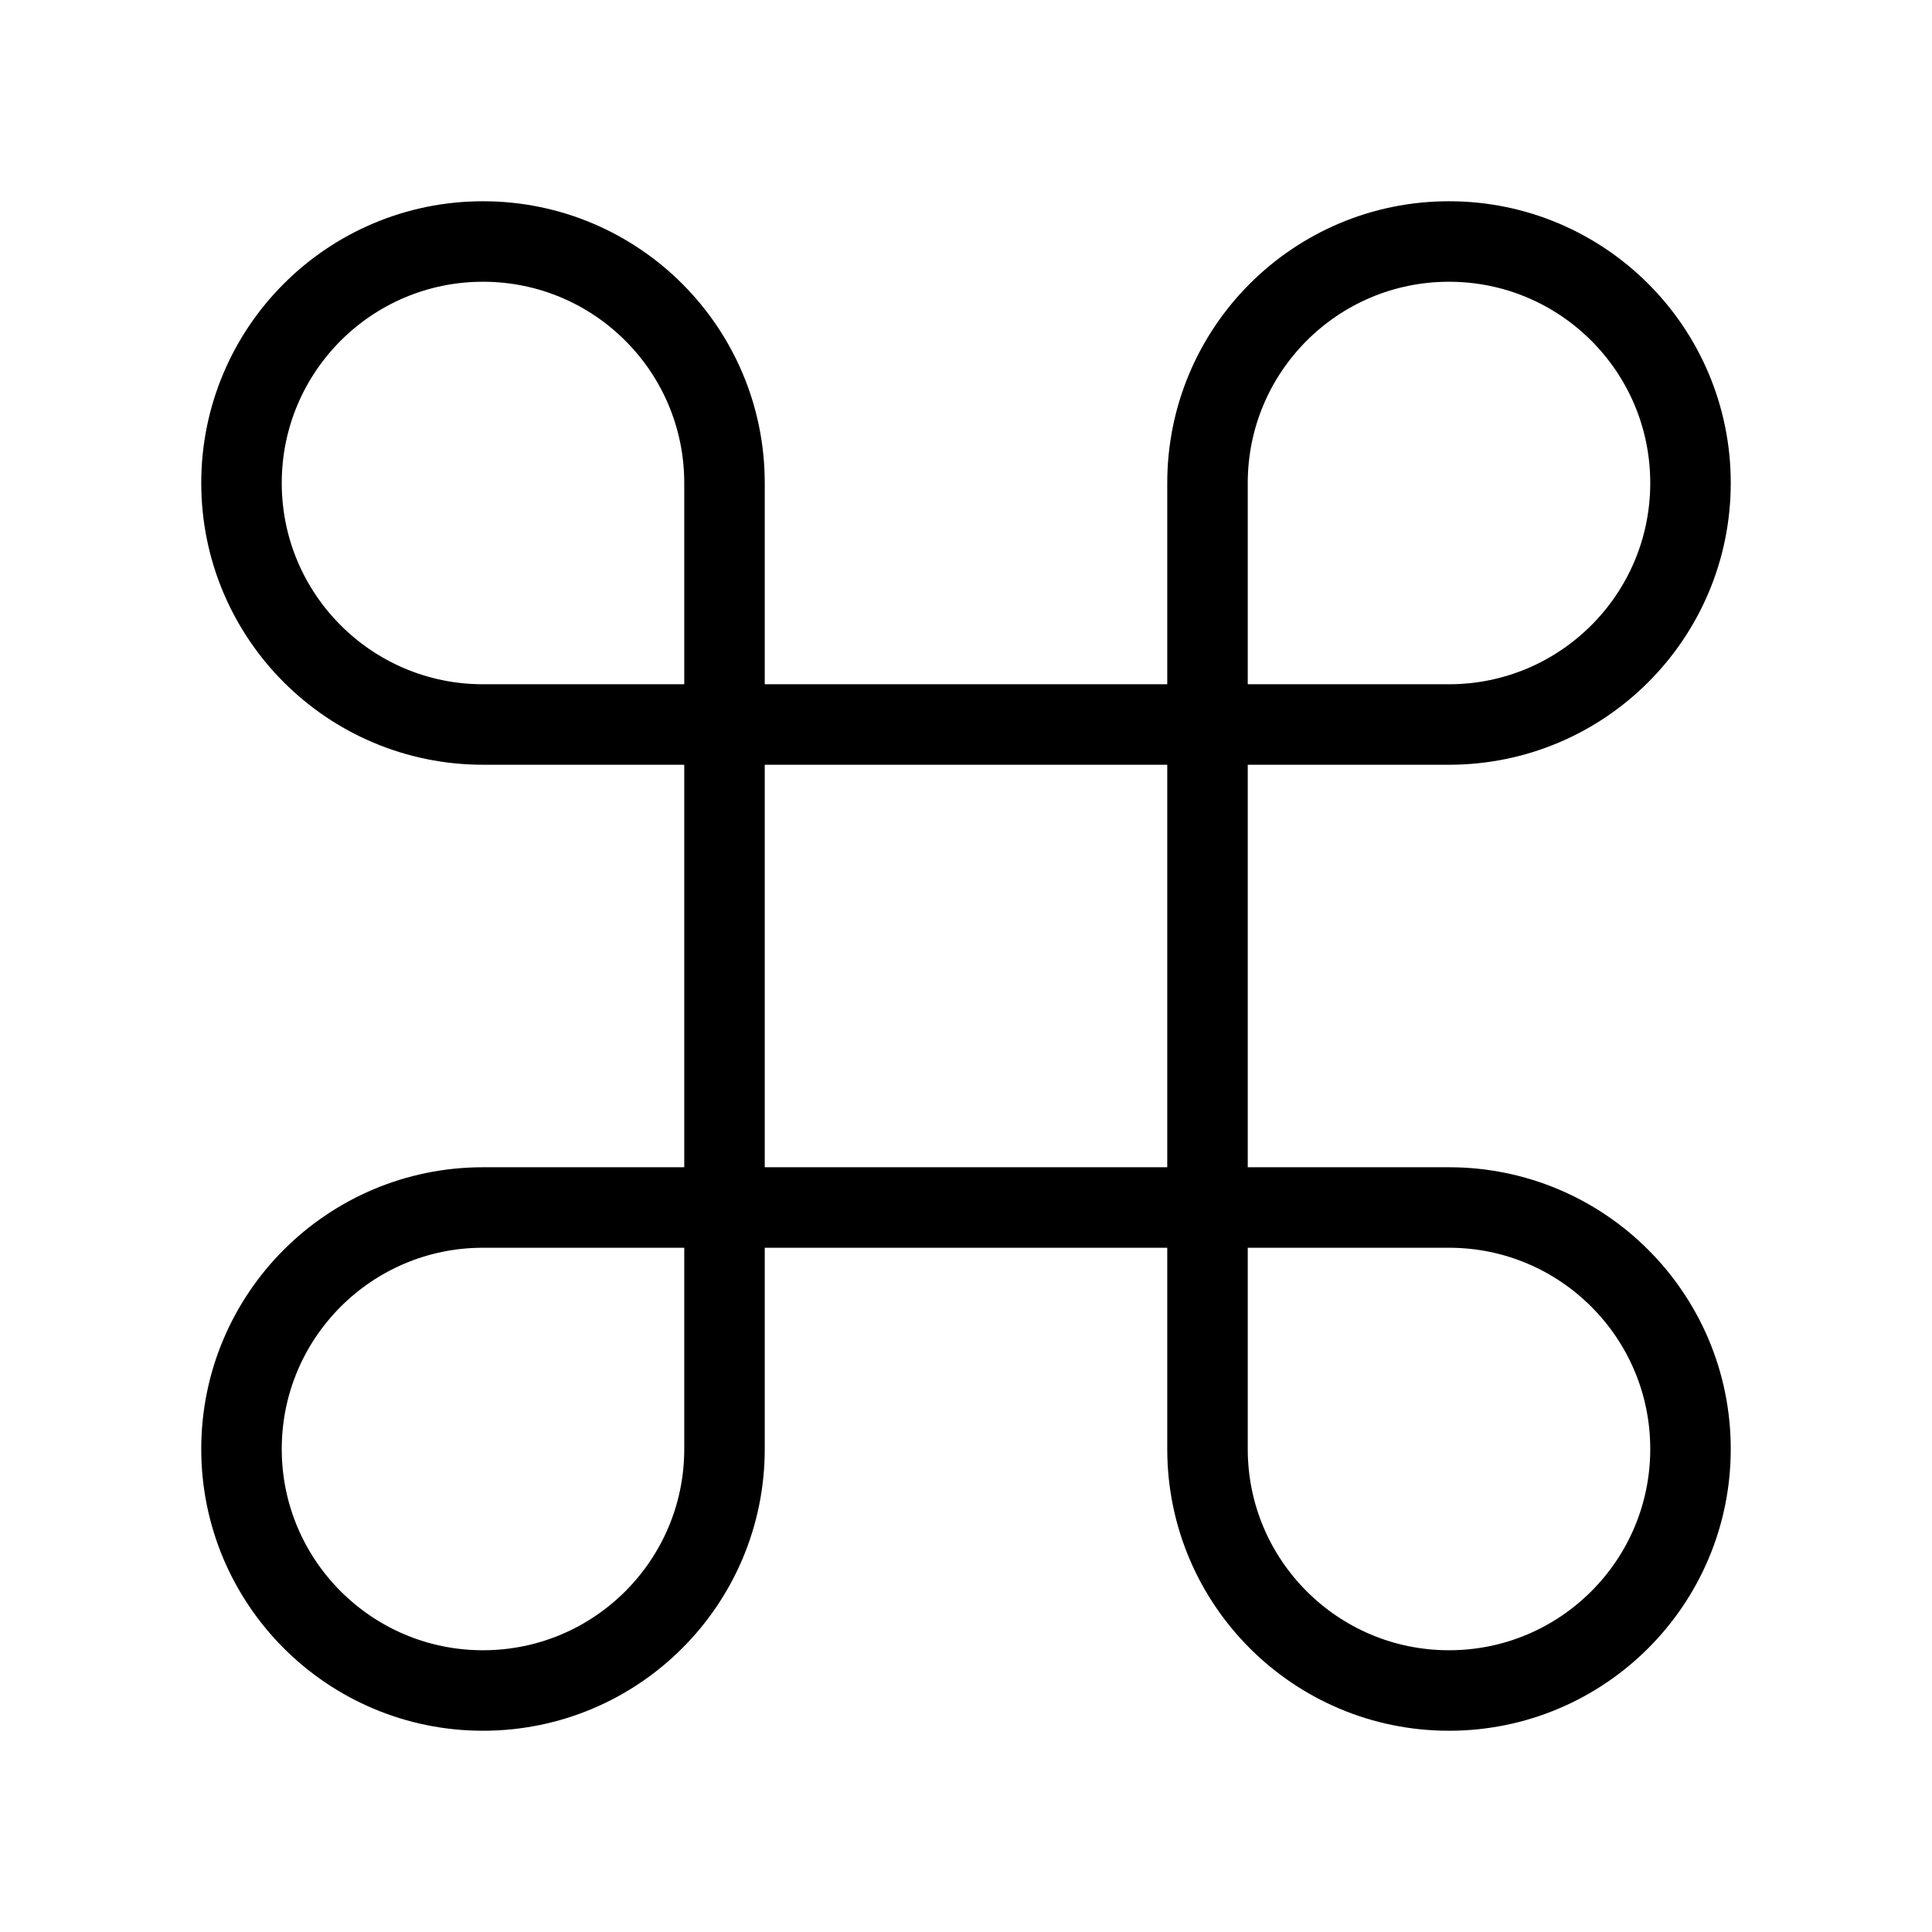
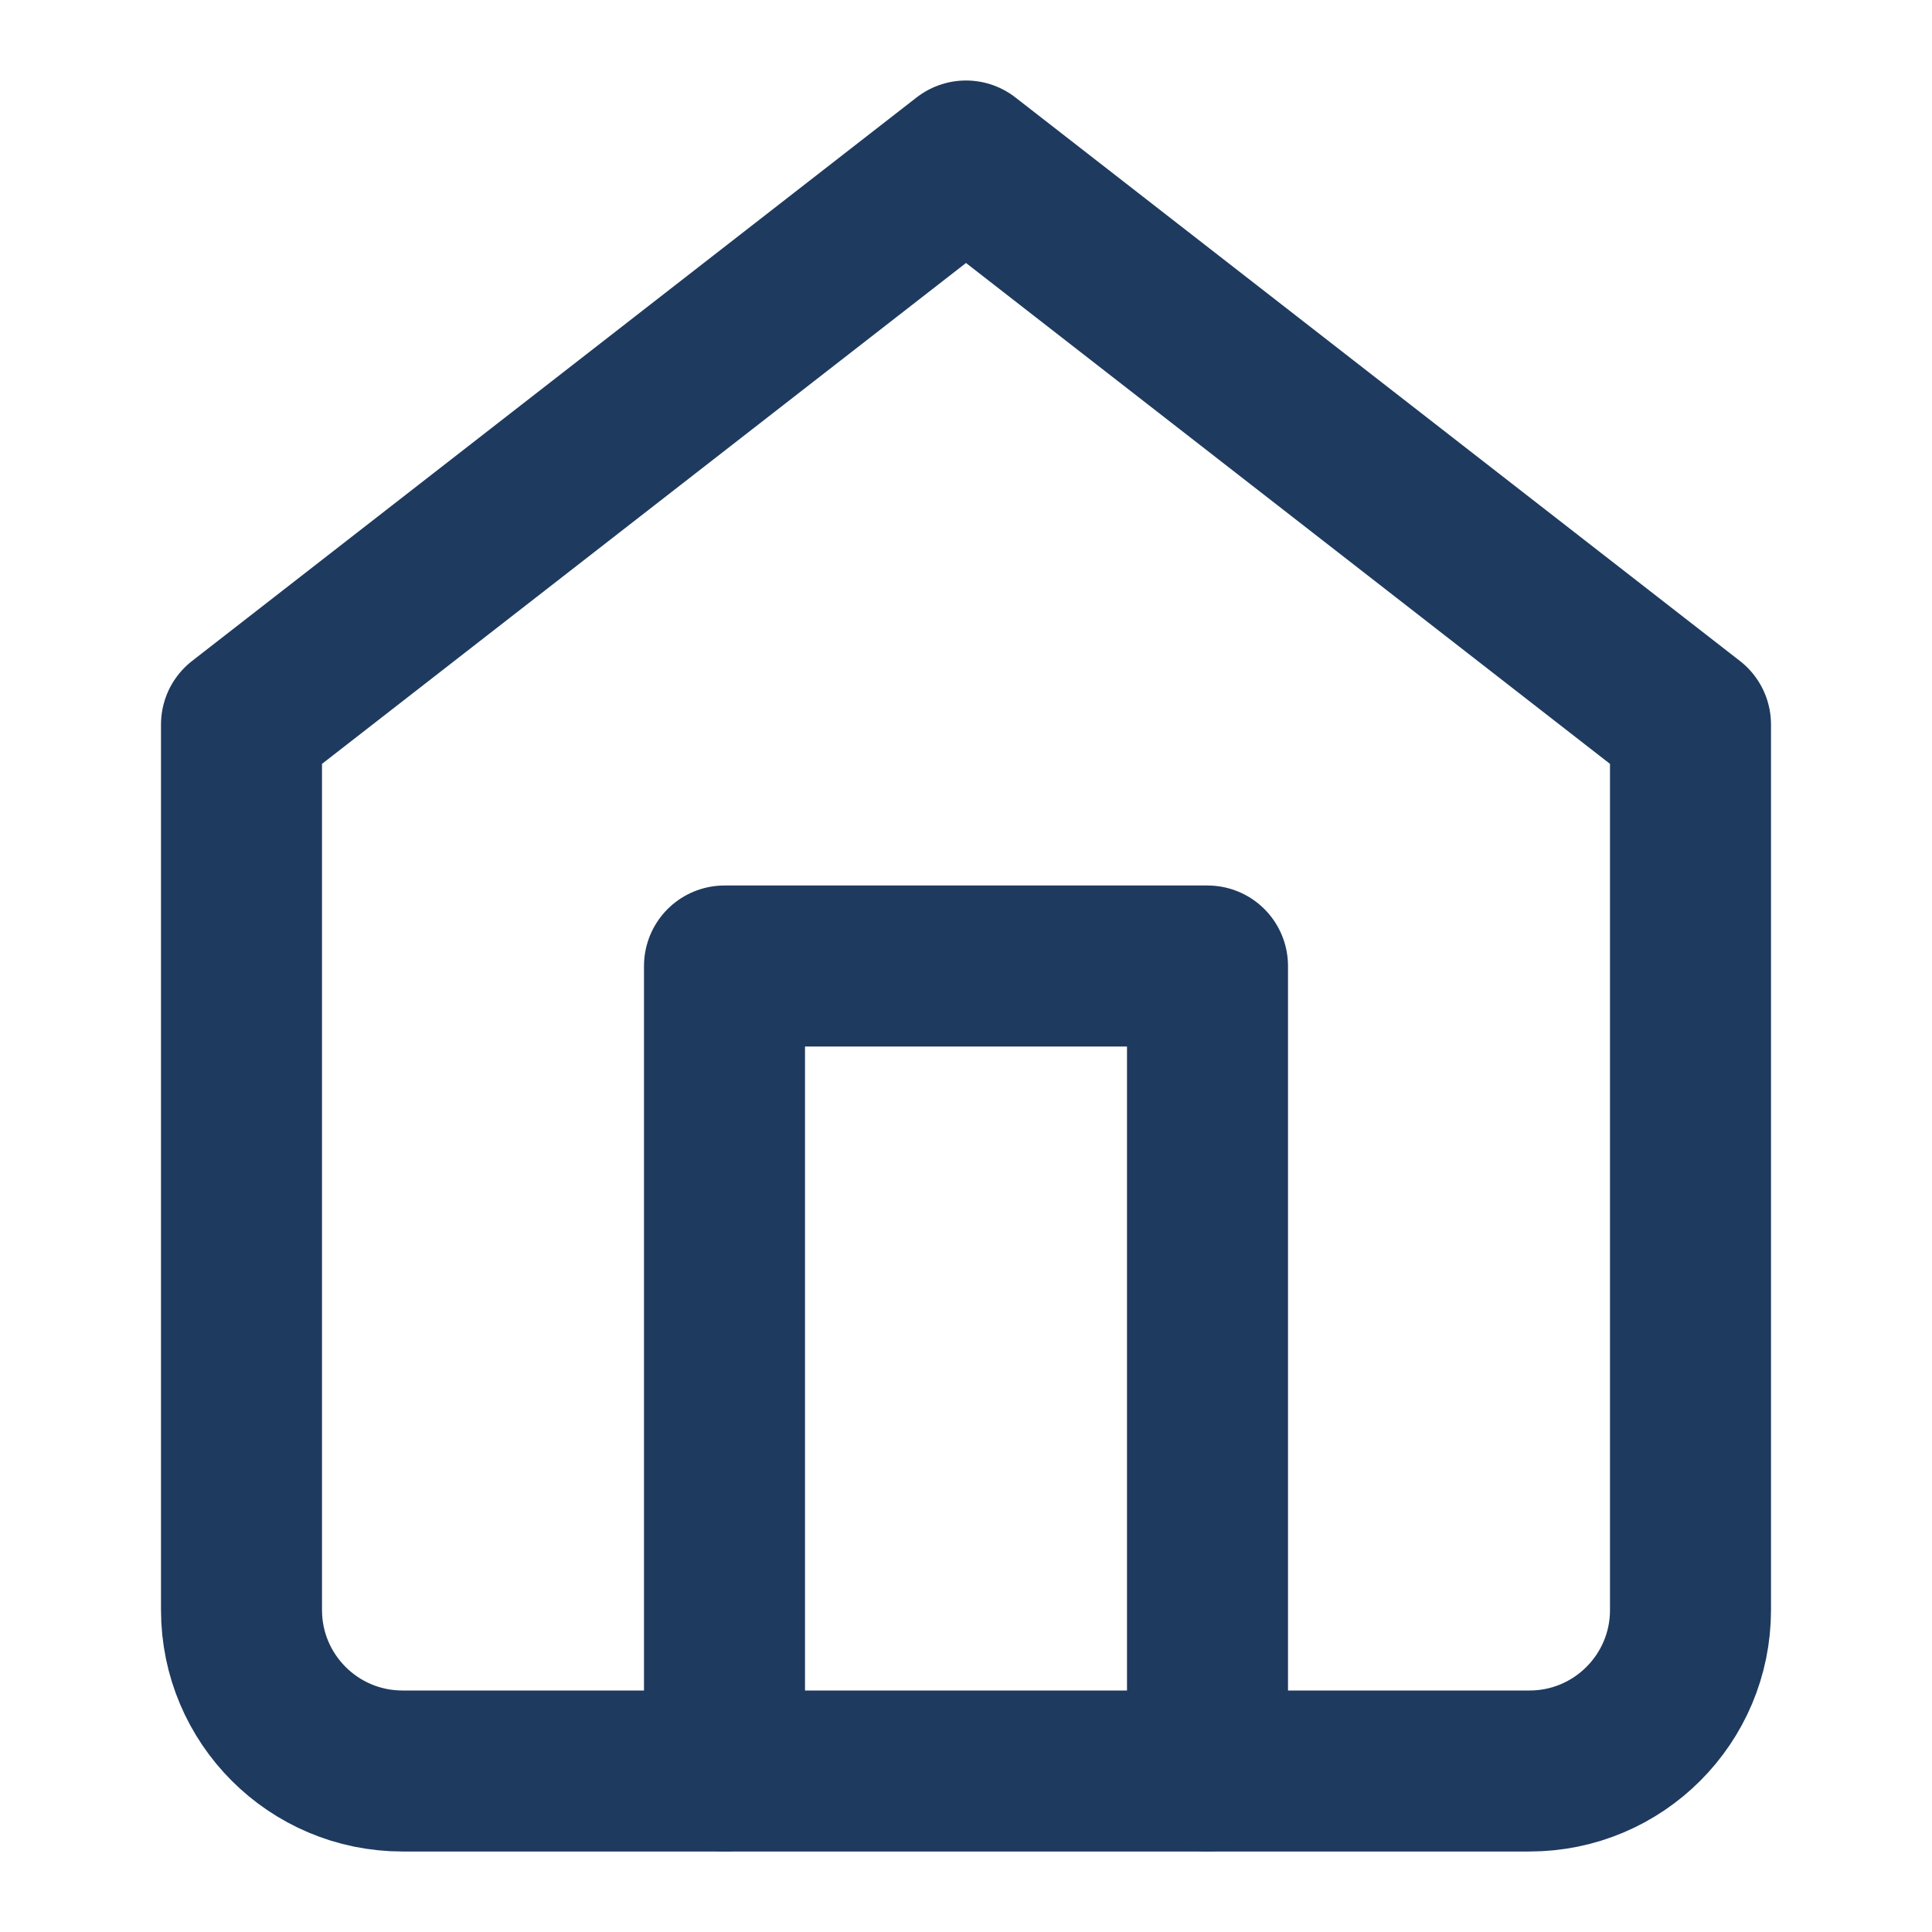
- <svg xmlns="http://www.w3.org/2000/svg" version="1.1" width="24" height="24">
-   <svg viewBox="0 0 24 24" fill="none" stroke="currentColor" strokewidth="2" strokelinecap="round" strokelinejoin="round">
-     <path d="M15 6v12a3 3 0 1 0 3-3H6a3 3 0 1 0 3 3V6a3 3 0 1 0-3 3h12a3 3 0 1 0-3-3" />
-   </svg>
-   <style>@media (prefers-color-scheme: light) { :root { filter: contrast(1) brightness(0.8); } }
- </style>
+ <svg xmlns="http://www.w3.org/2000/svg" viewBox="0 0 24 24" fill="none" stroke="#1e3a5f" stroke-width="2" stroke-linecap="round" stroke-linejoin="round">
+   <path d="M3 9l9-7 9 7v11a2 2 0 0 1-2 2H5a2 2 0 0 1-2-2z" />
+   <polyline points="9 22 9 12 15 12 15 22" />
</svg>
